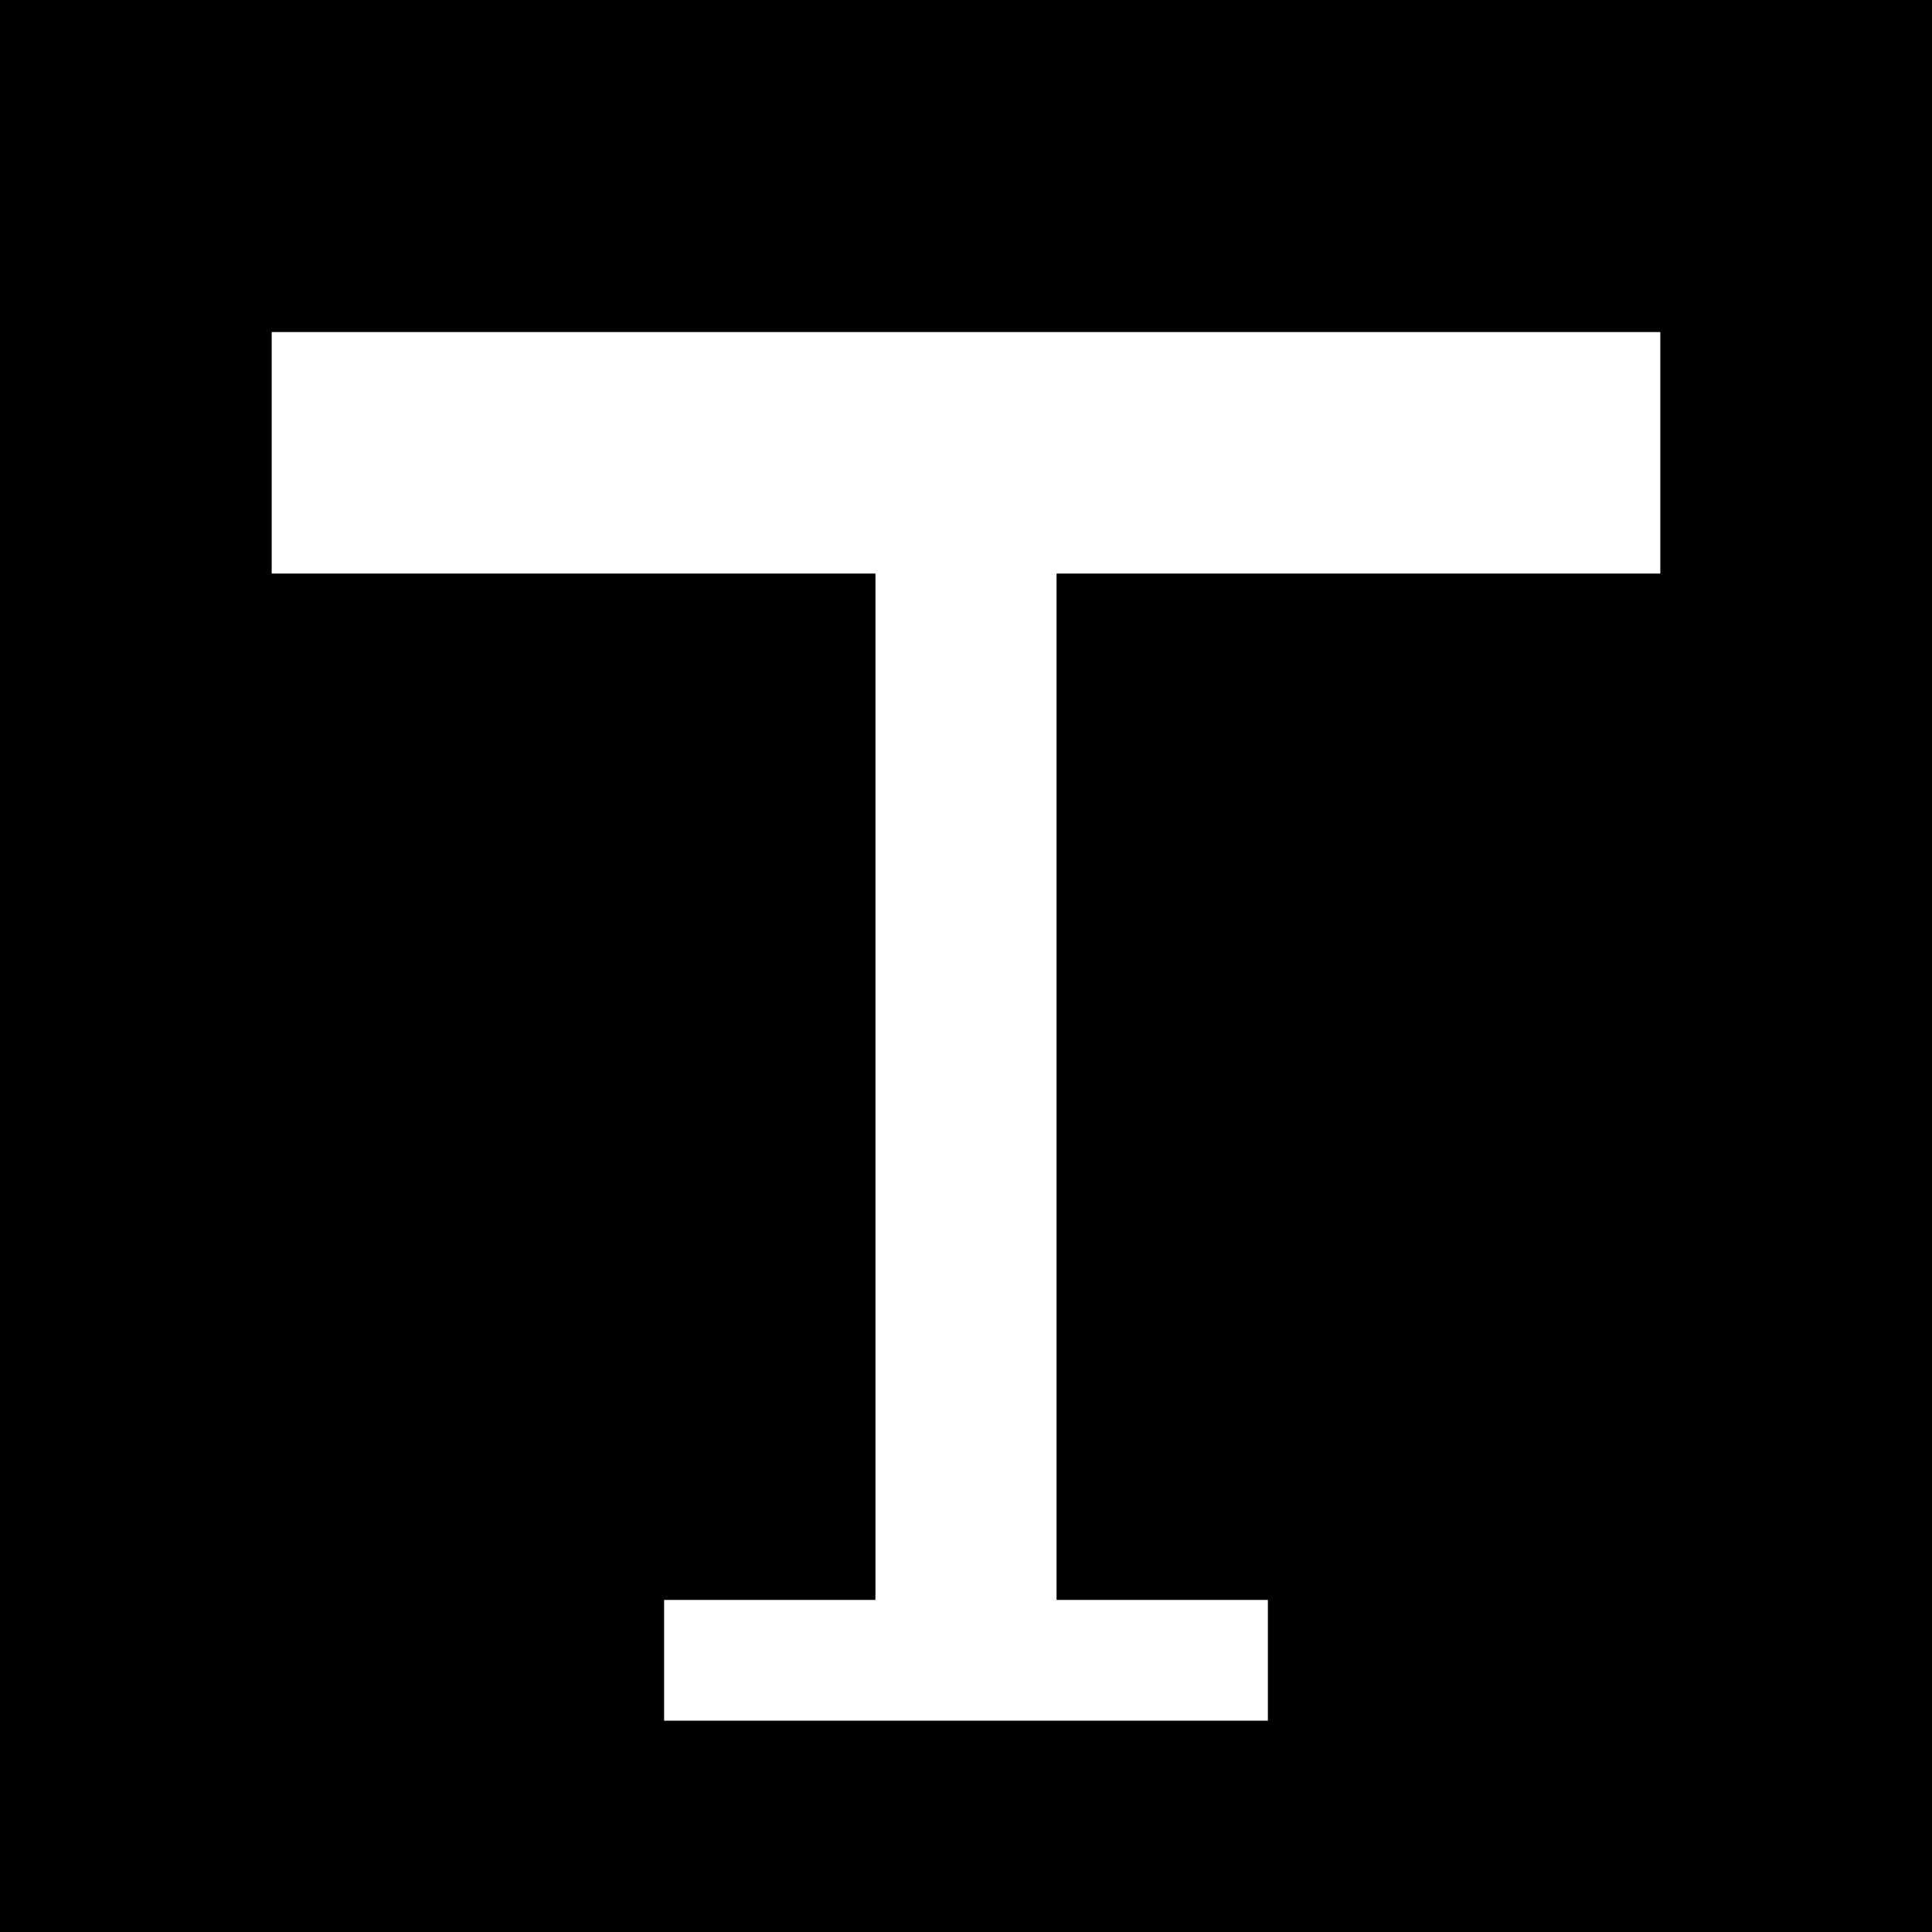
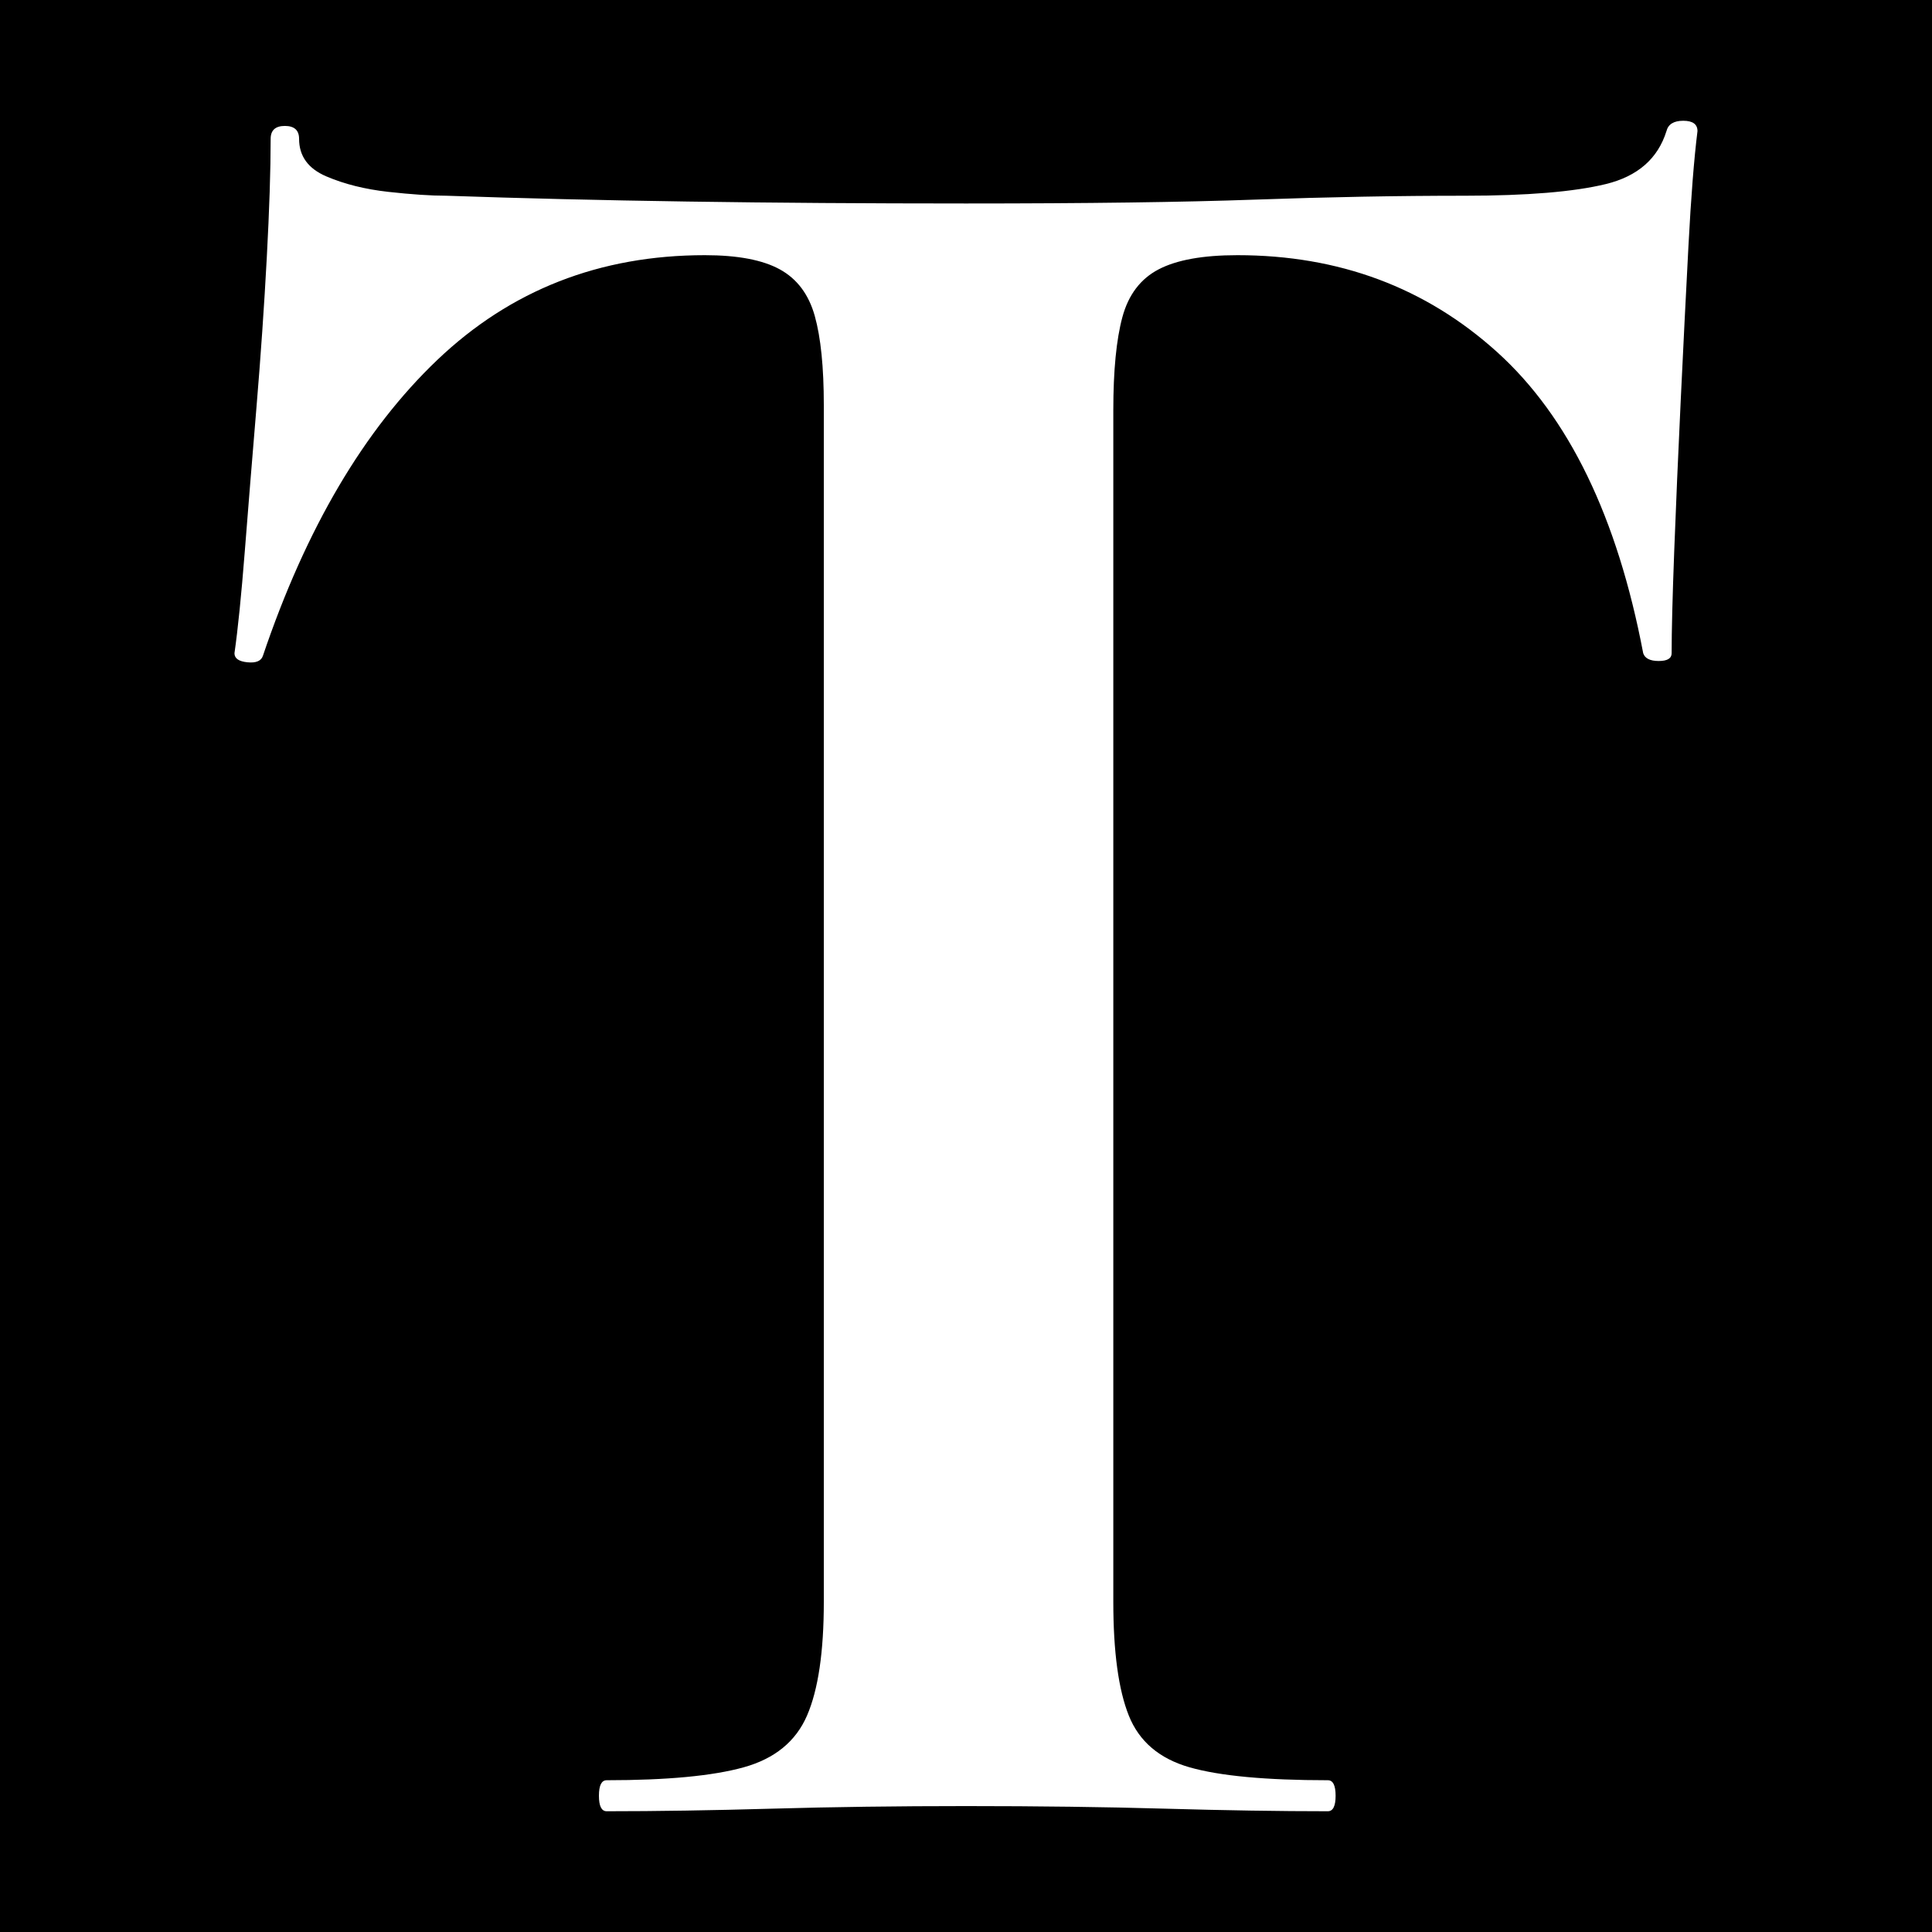
<svg xmlns="http://www.w3.org/2000/svg" viewBox="0 0 32 32">
  <rect width="32" height="32" fill="#000" />
-   <path fill="#fff" d="M4.5,5.5 H27.5 V9.5 H17.5 V26.5 H21 V28.5 H11 V26.5 H14.5 V9.5 H4.5 Z" />
+   <g transform="translate(2.171, 30.000) scale(0.042813, -0.042813)">
+     <path fill="#fff" d="M222 602Q161 602 118.5 561.5Q76 521 51 447Q50 444 45.0 444.5Q40 445 40 448Q42 462 44.0 487.5Q46 513 48.5 543.0Q51 573 52.5 601.0Q54 629 54 647Q54 652 59.5 652.0Q65 652 65 647Q65 637 75.5 632.5Q86 628 99.5 626.5Q113 625 122 625Q208 622 323 622Q393 622 435.0 623.5Q477 625 516 625Q552 625 570.5 629.5Q589 634 594 650Q595 654 600.5 654.0Q606 654 606 650Q604 634 602.5 605.5Q601 577 599.5 545.5Q598 514 597.0 487.5Q596 461 596 448Q596 445 591.0 445.0Q586 445 585 448Q570 527 528.5 564.5Q487 602 428 602Q408 602 397.5 596.5Q387 591 383.5 578.0Q380 565 380 542V81Q380 52 386.0 37.0Q392 22 409.5 17.0Q427 12 463 12Q466 12 466.0 6.0Q466 0 463 0Q435 0 400.0 1.0Q365 2 323 2Q283 2 248.0 1.0Q213 0 184 0Q181 0 181.0 6.0Q181 12 184 12Q219 12 237.0 17.0Q255 22 261.5 37.0Q268 52 268 81V544Q268 566 264.5 578.5Q261 591 251.0 596.5Q241 602 222 602Z" />
+   </g>
</svg>
